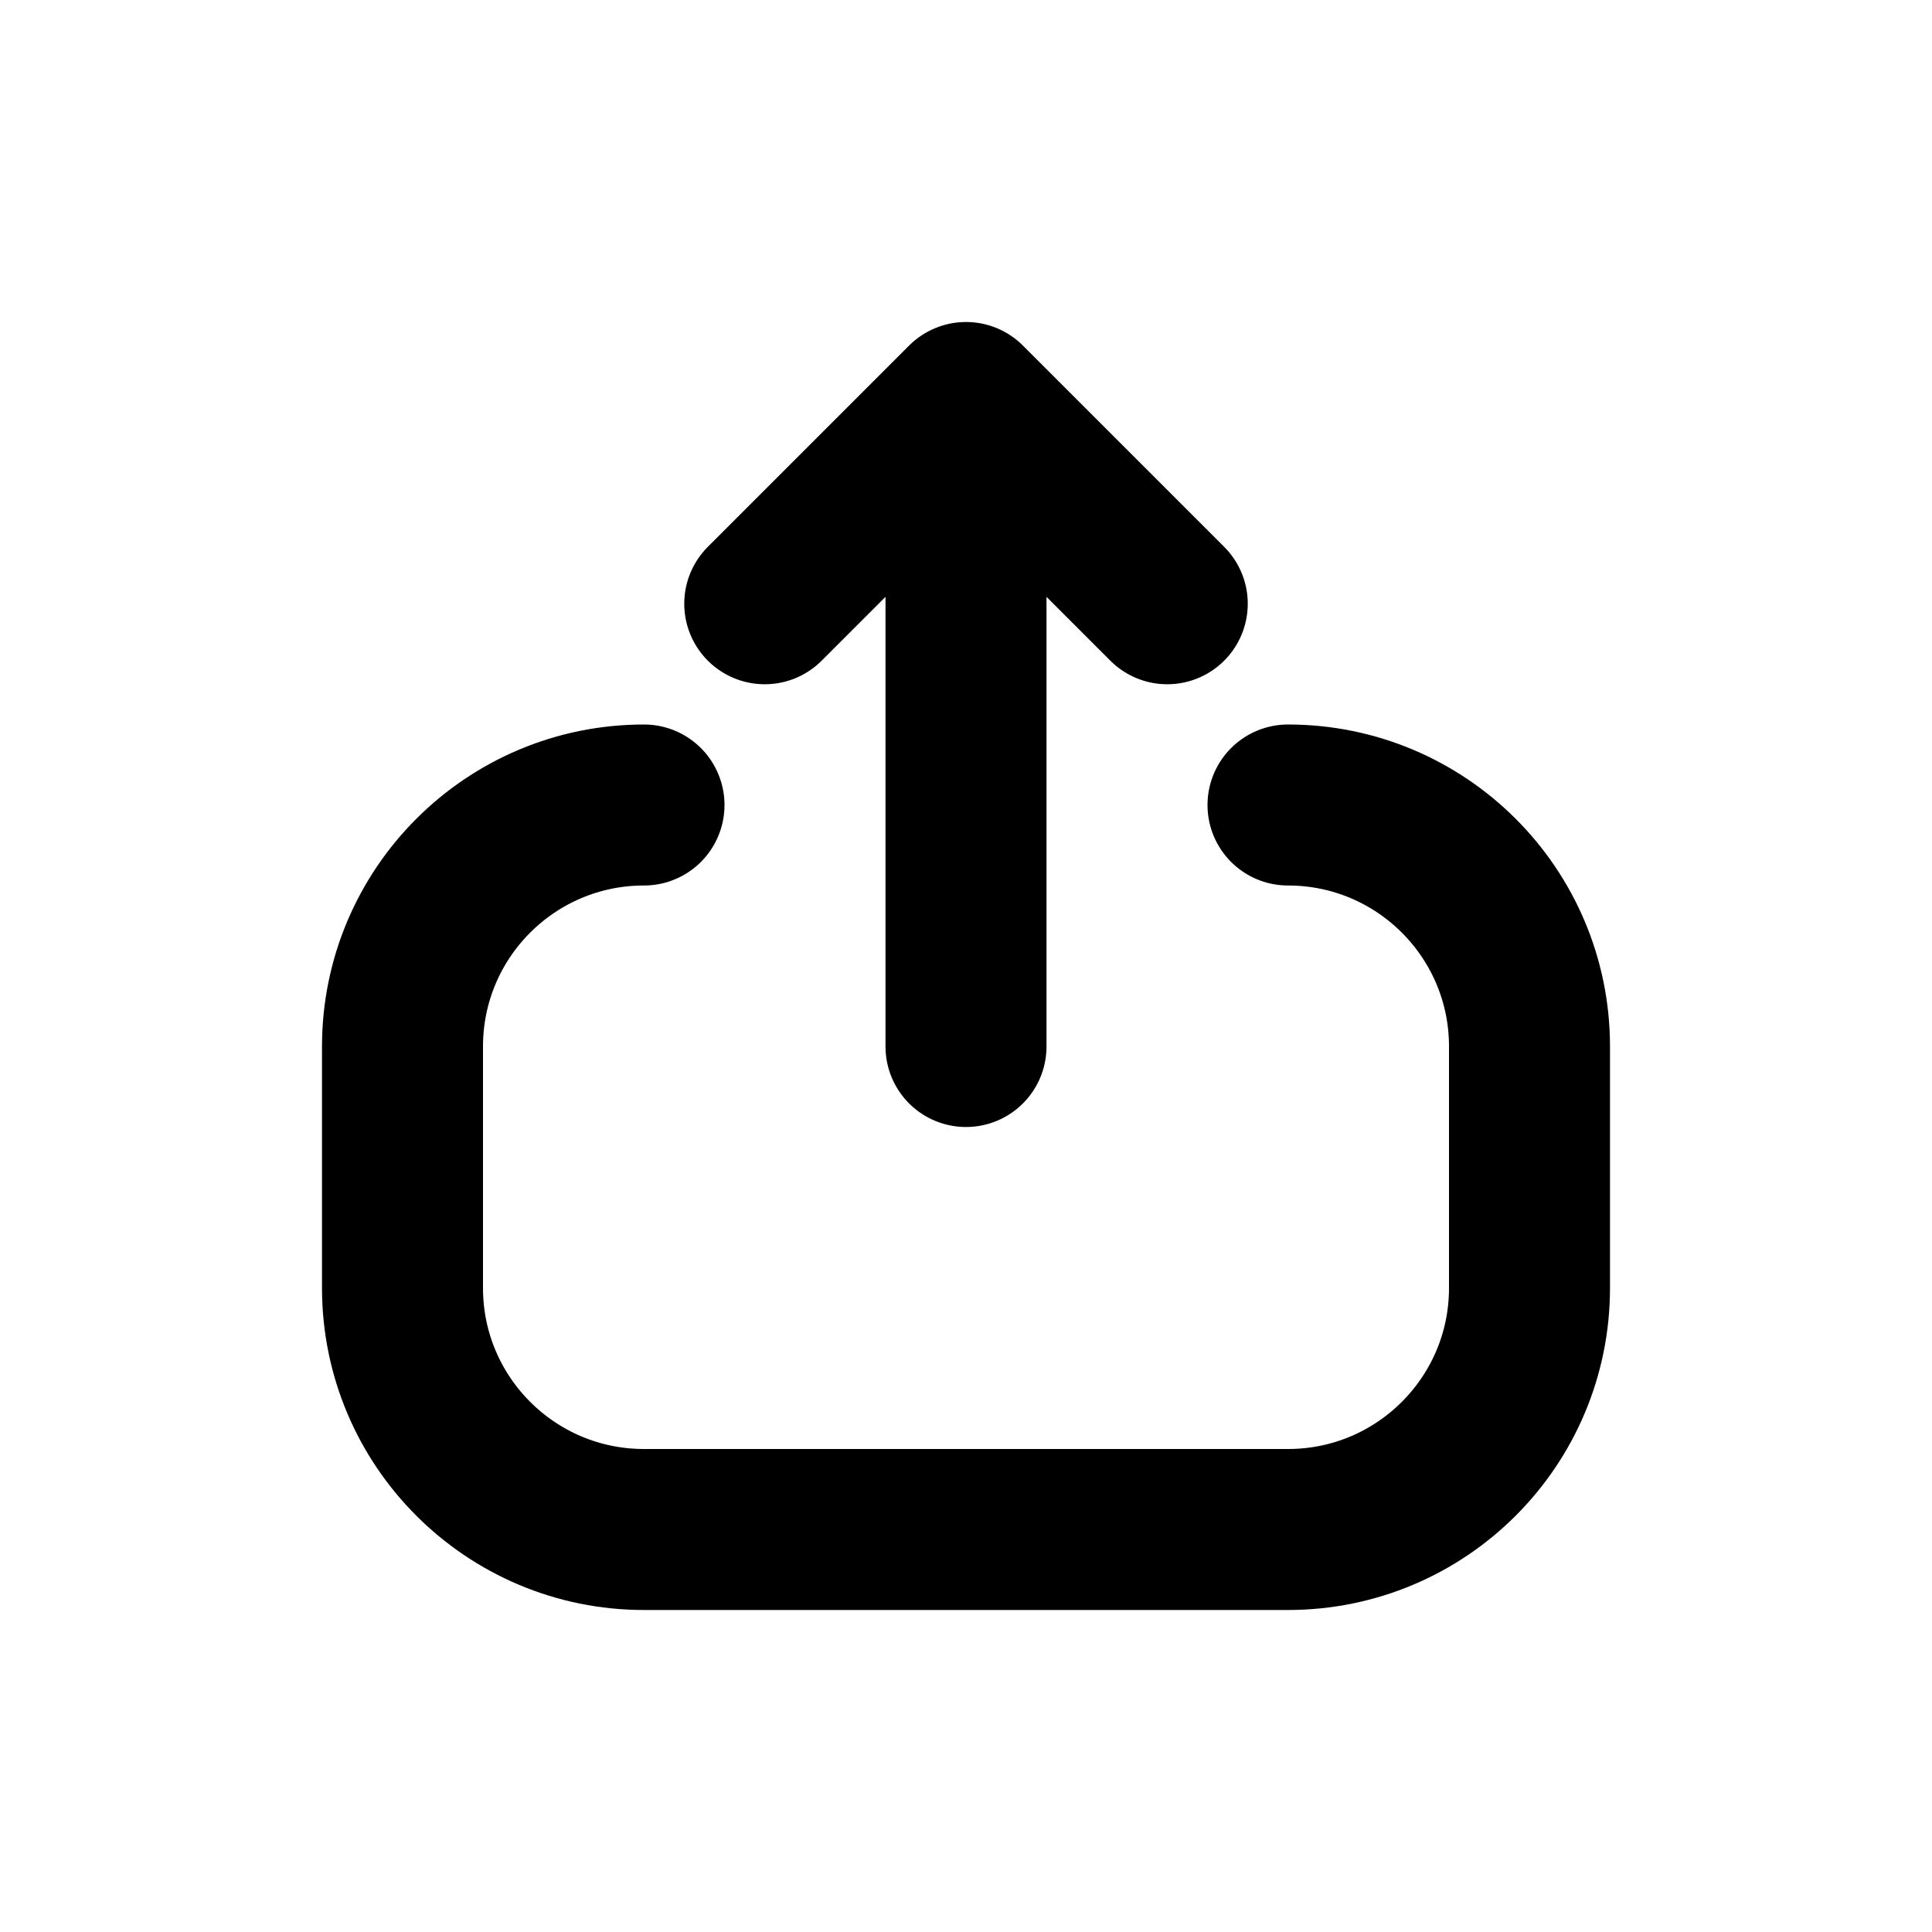
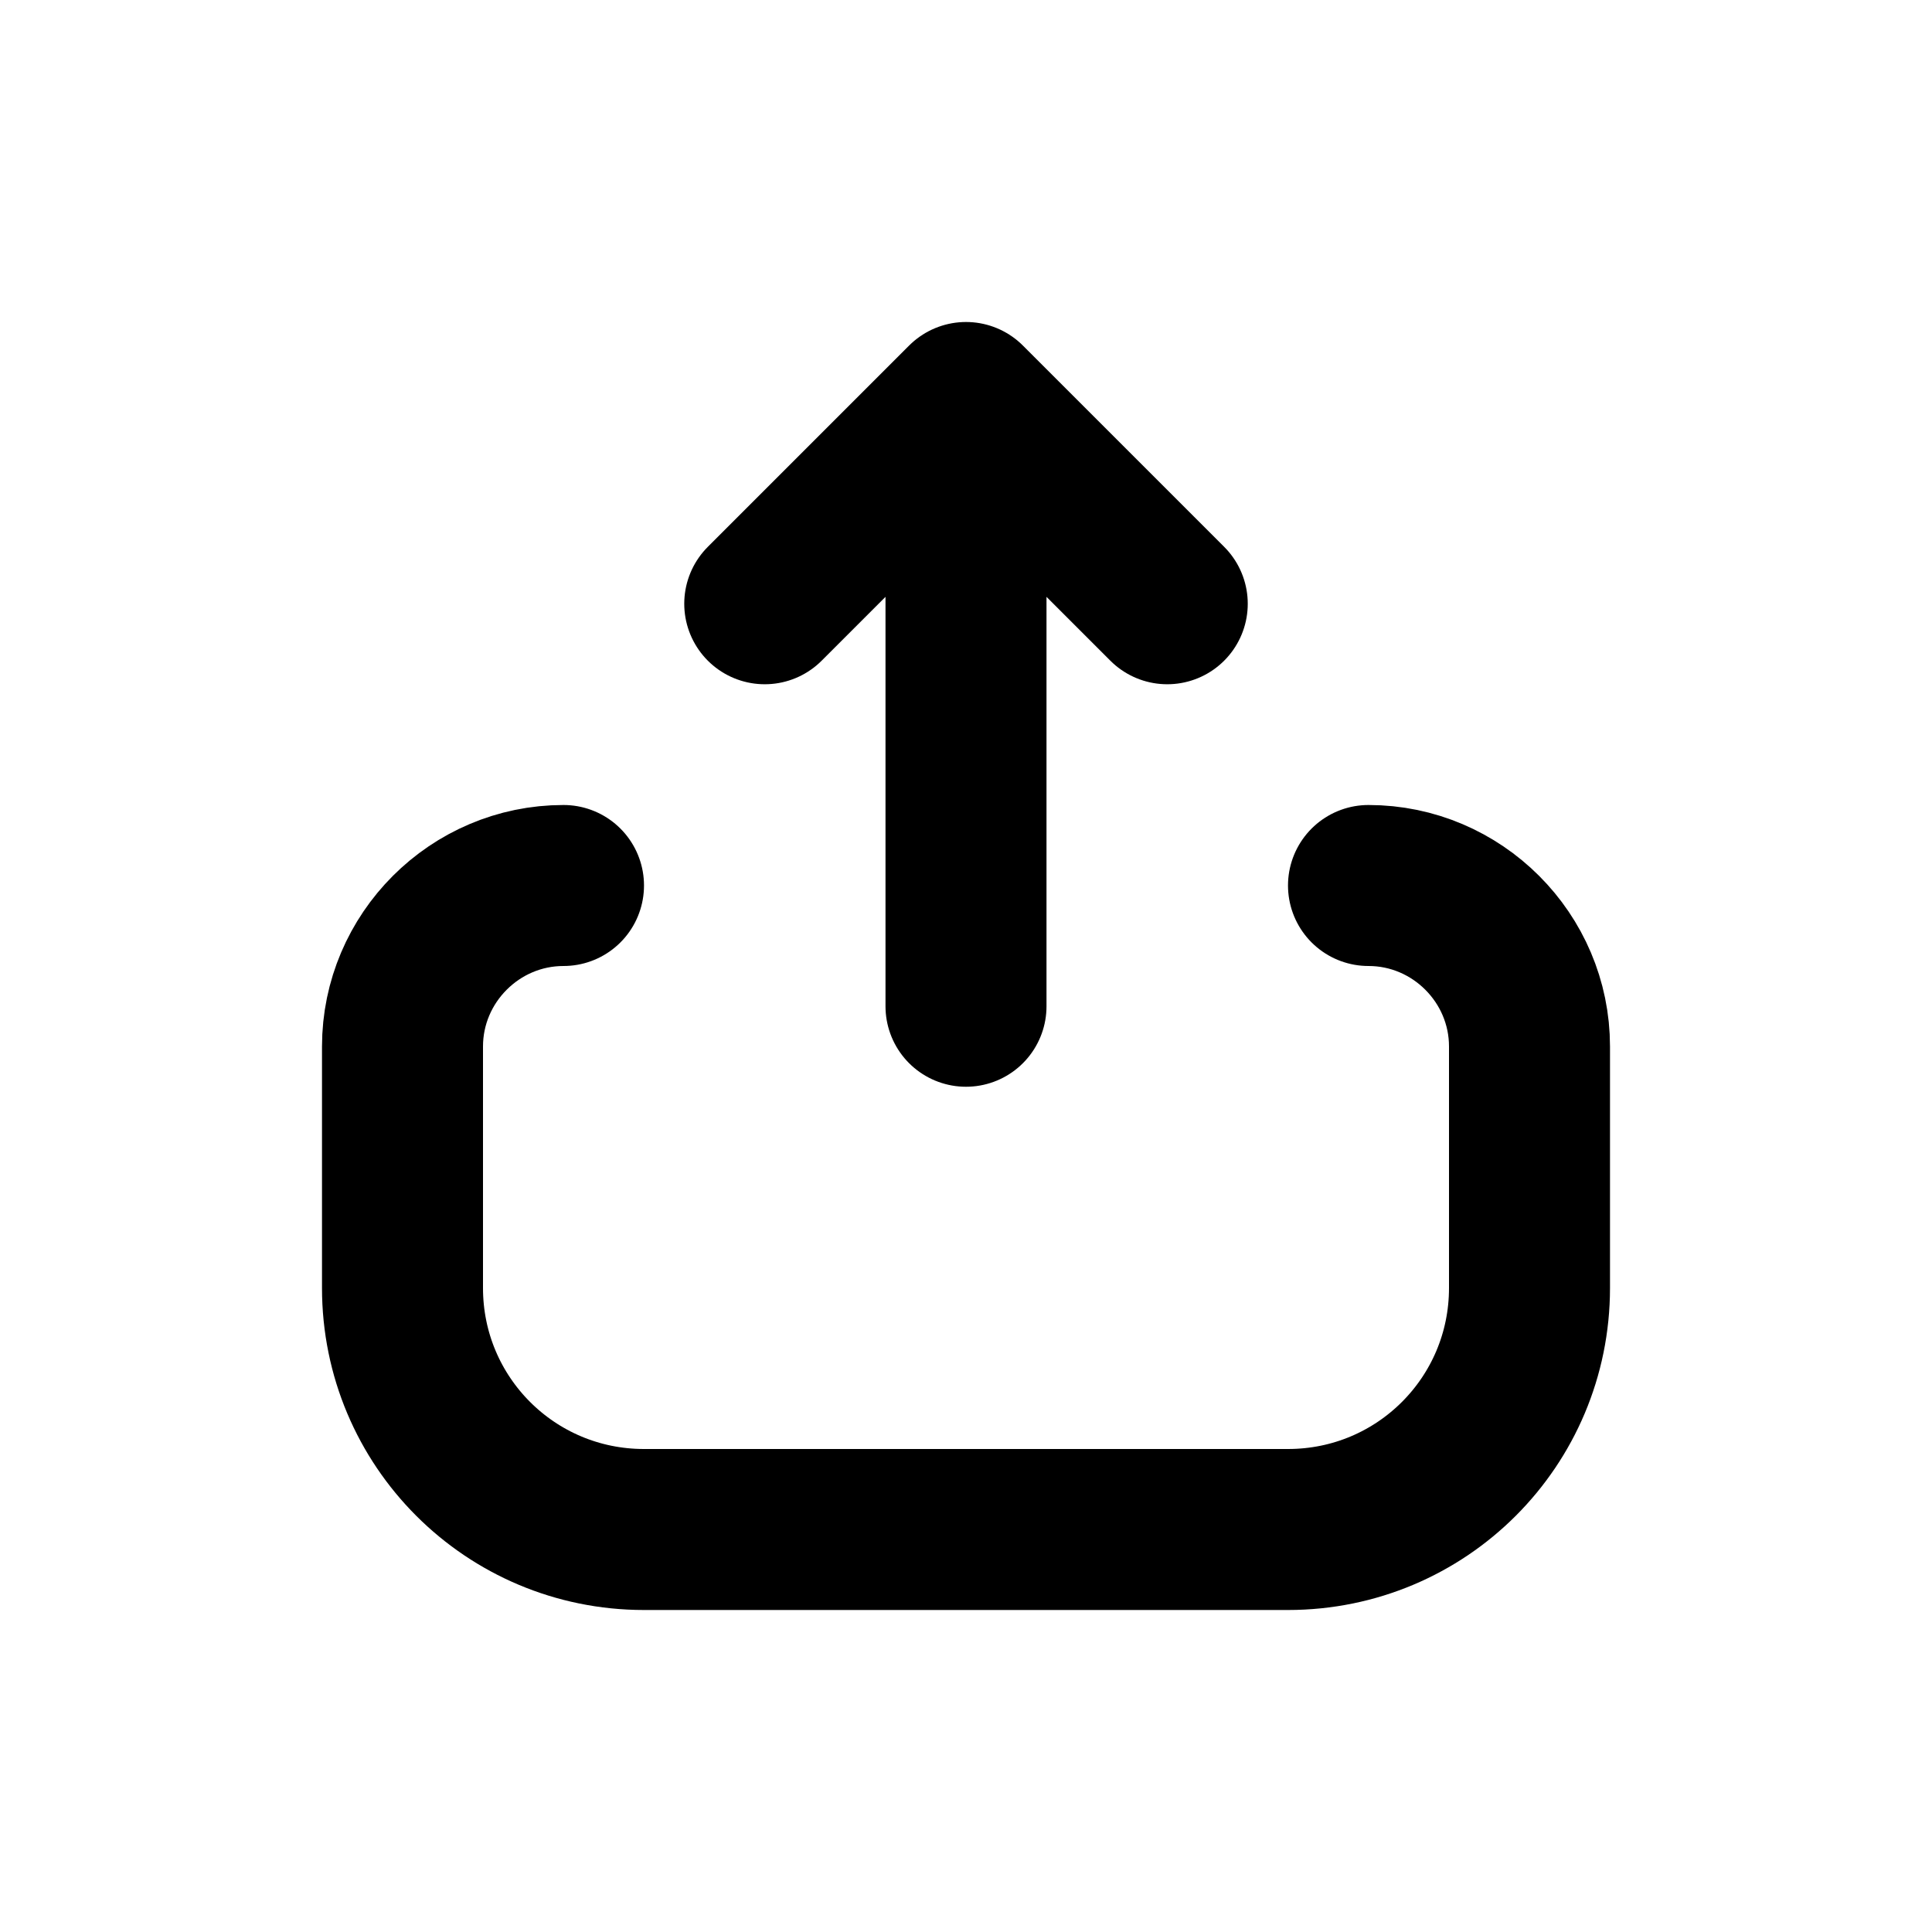
<svg xmlns="http://www.w3.org/2000/svg" width="24" height="24" viewBox="0 0 24 24" fill="none">
-   <path d="M12 13V5M12 5L9.5 7.5M12 5L14.5 7.5" stroke="black" stroke-width="2" stroke-linecap="round" stroke-linejoin="round" />
-   <path d="M8 10C6.343 10 5 11.343 5 13V16C5 17.657 6.343 19 8 19H16C17.657 19 19 17.657 19 16V13C19 11.343 17.657 10 16 10" stroke="black" stroke-width="2" stroke-linecap="round" stroke-linejoin="round" />
+   <path d="M12 12.5V5M12 5L9.5 7.5M12 5L14.5 7.5" stroke="black" stroke-width="2" stroke-linecap="round" stroke-linejoin="round" />
+   <path d="M7 11C5.9 11 5 11.9 5 13V16C5 17.66 6.34 19 8 19H16C17.66 19 19 17.66 19 16V13C19 11.9 18.1 11 17 11" stroke="black" stroke-width="2" stroke-linecap="round" stroke-linejoin="round" />
</svg>
